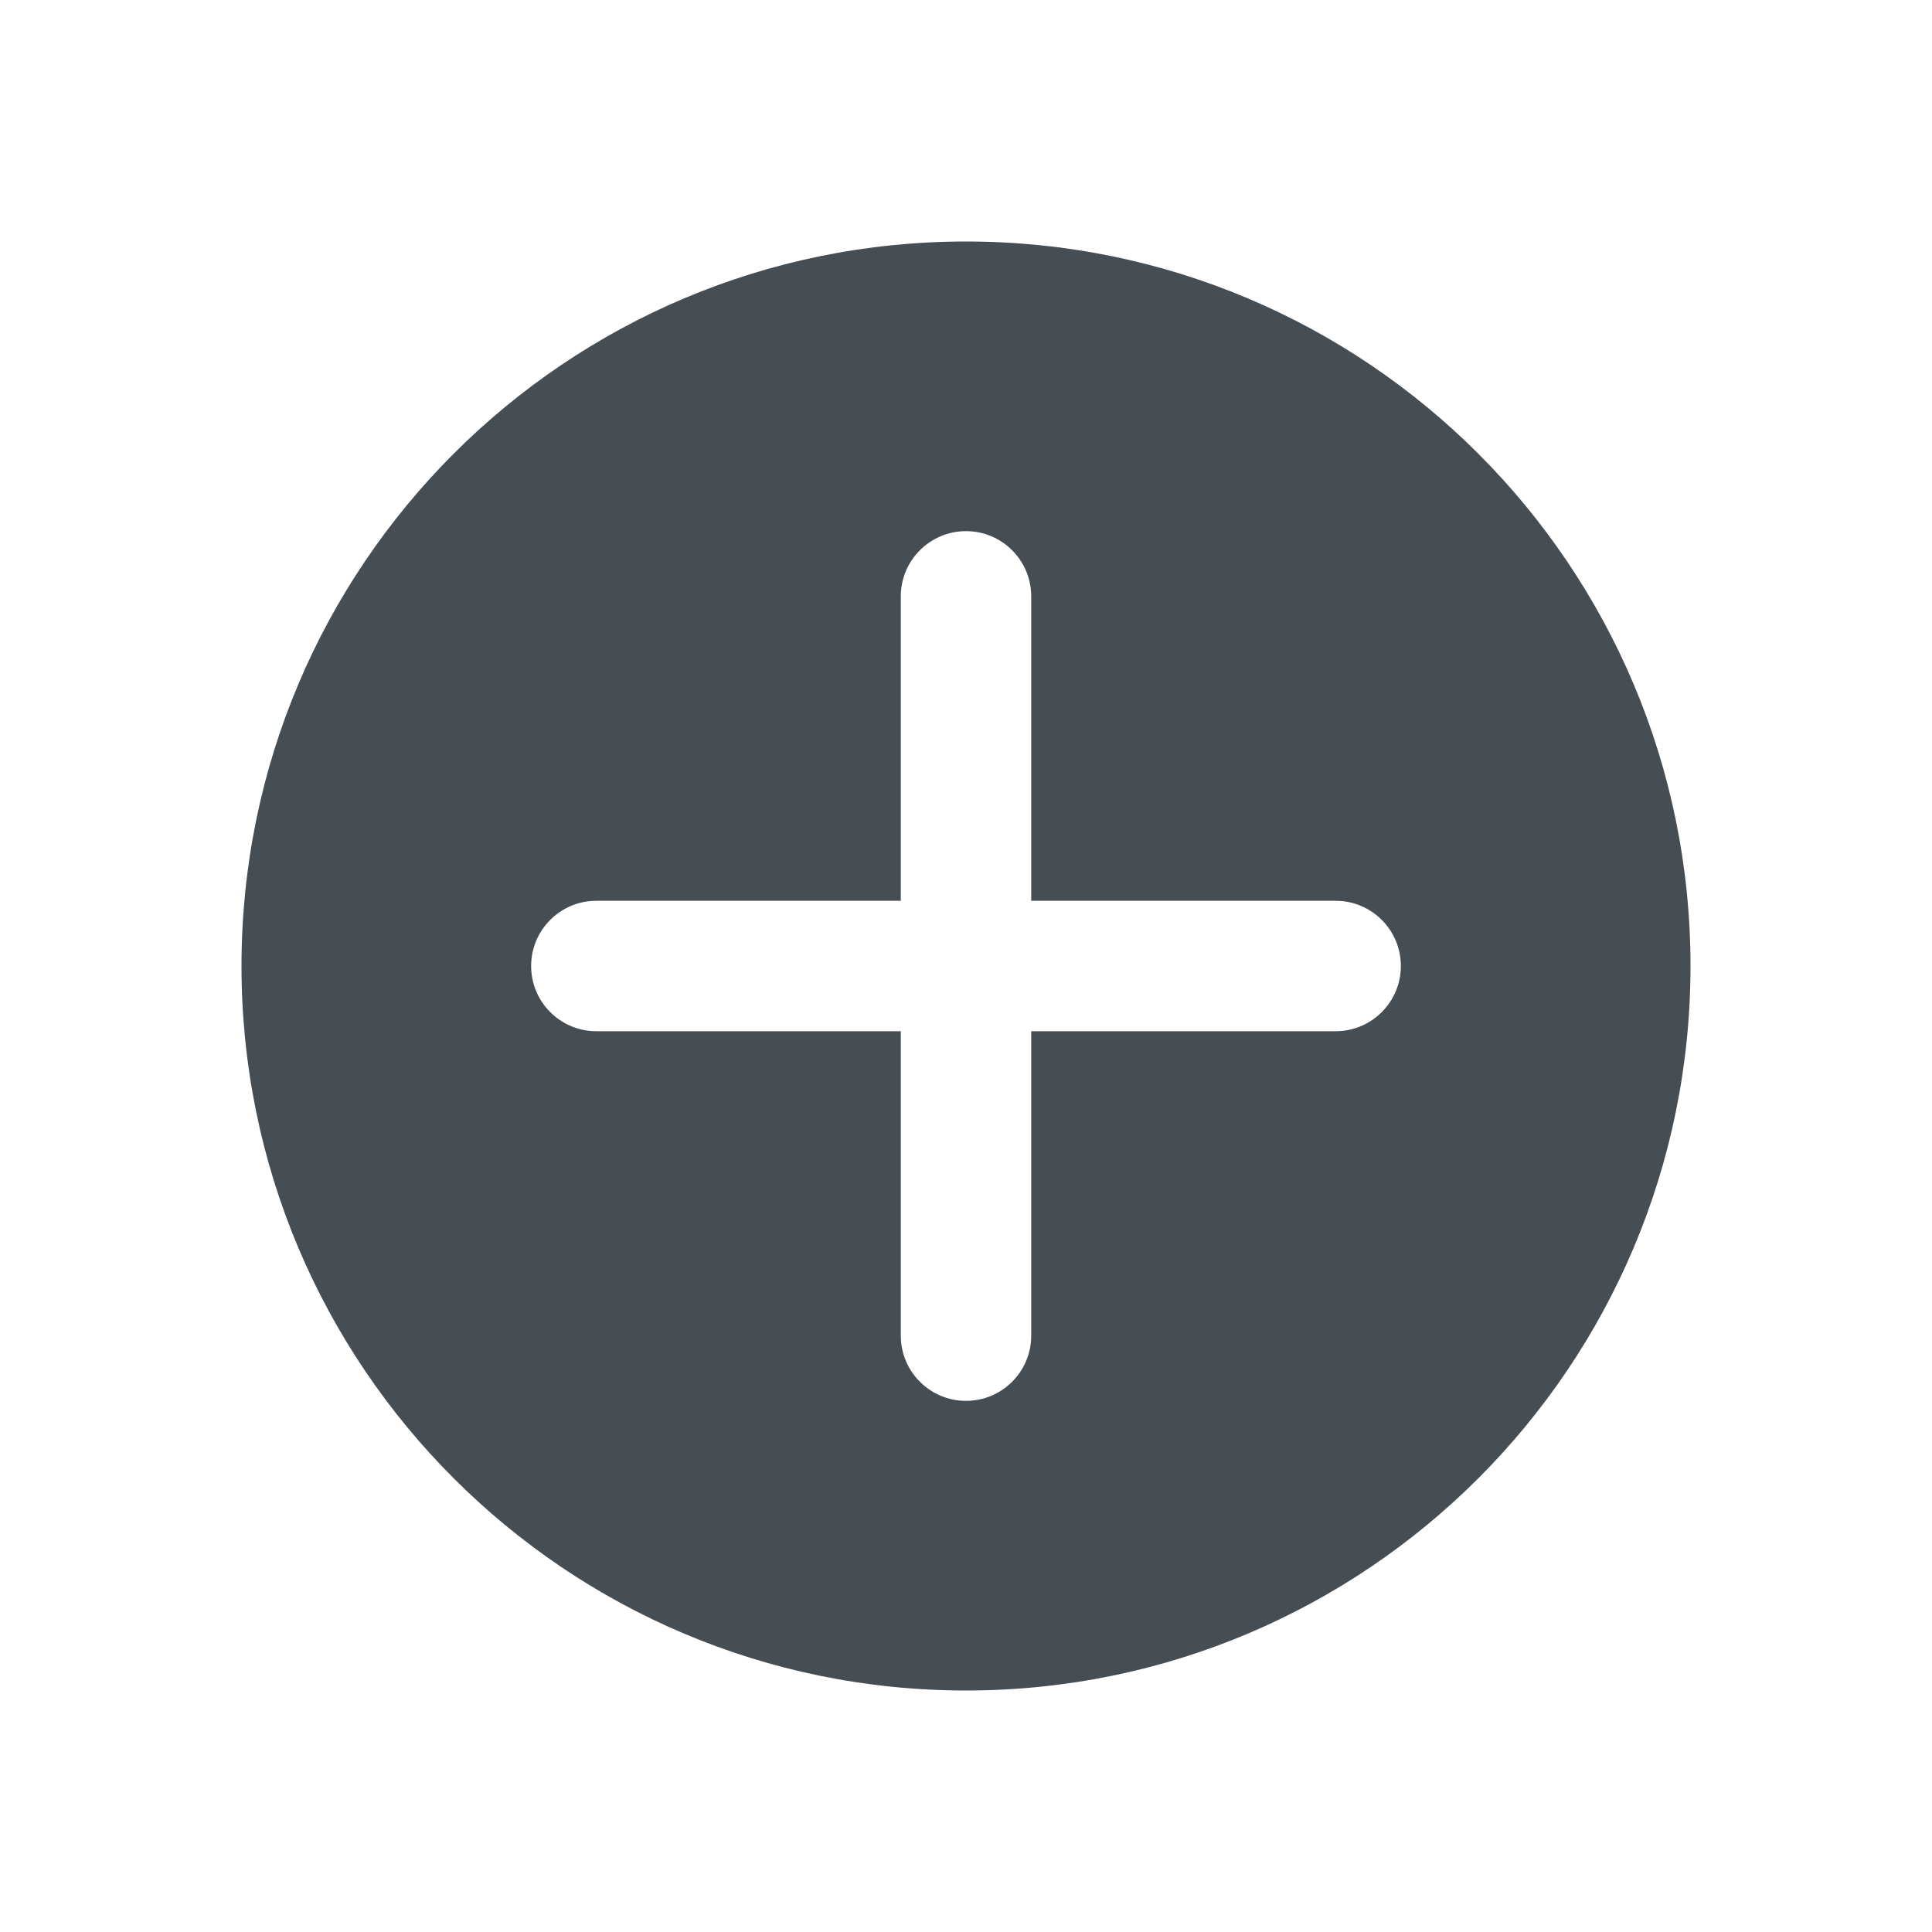
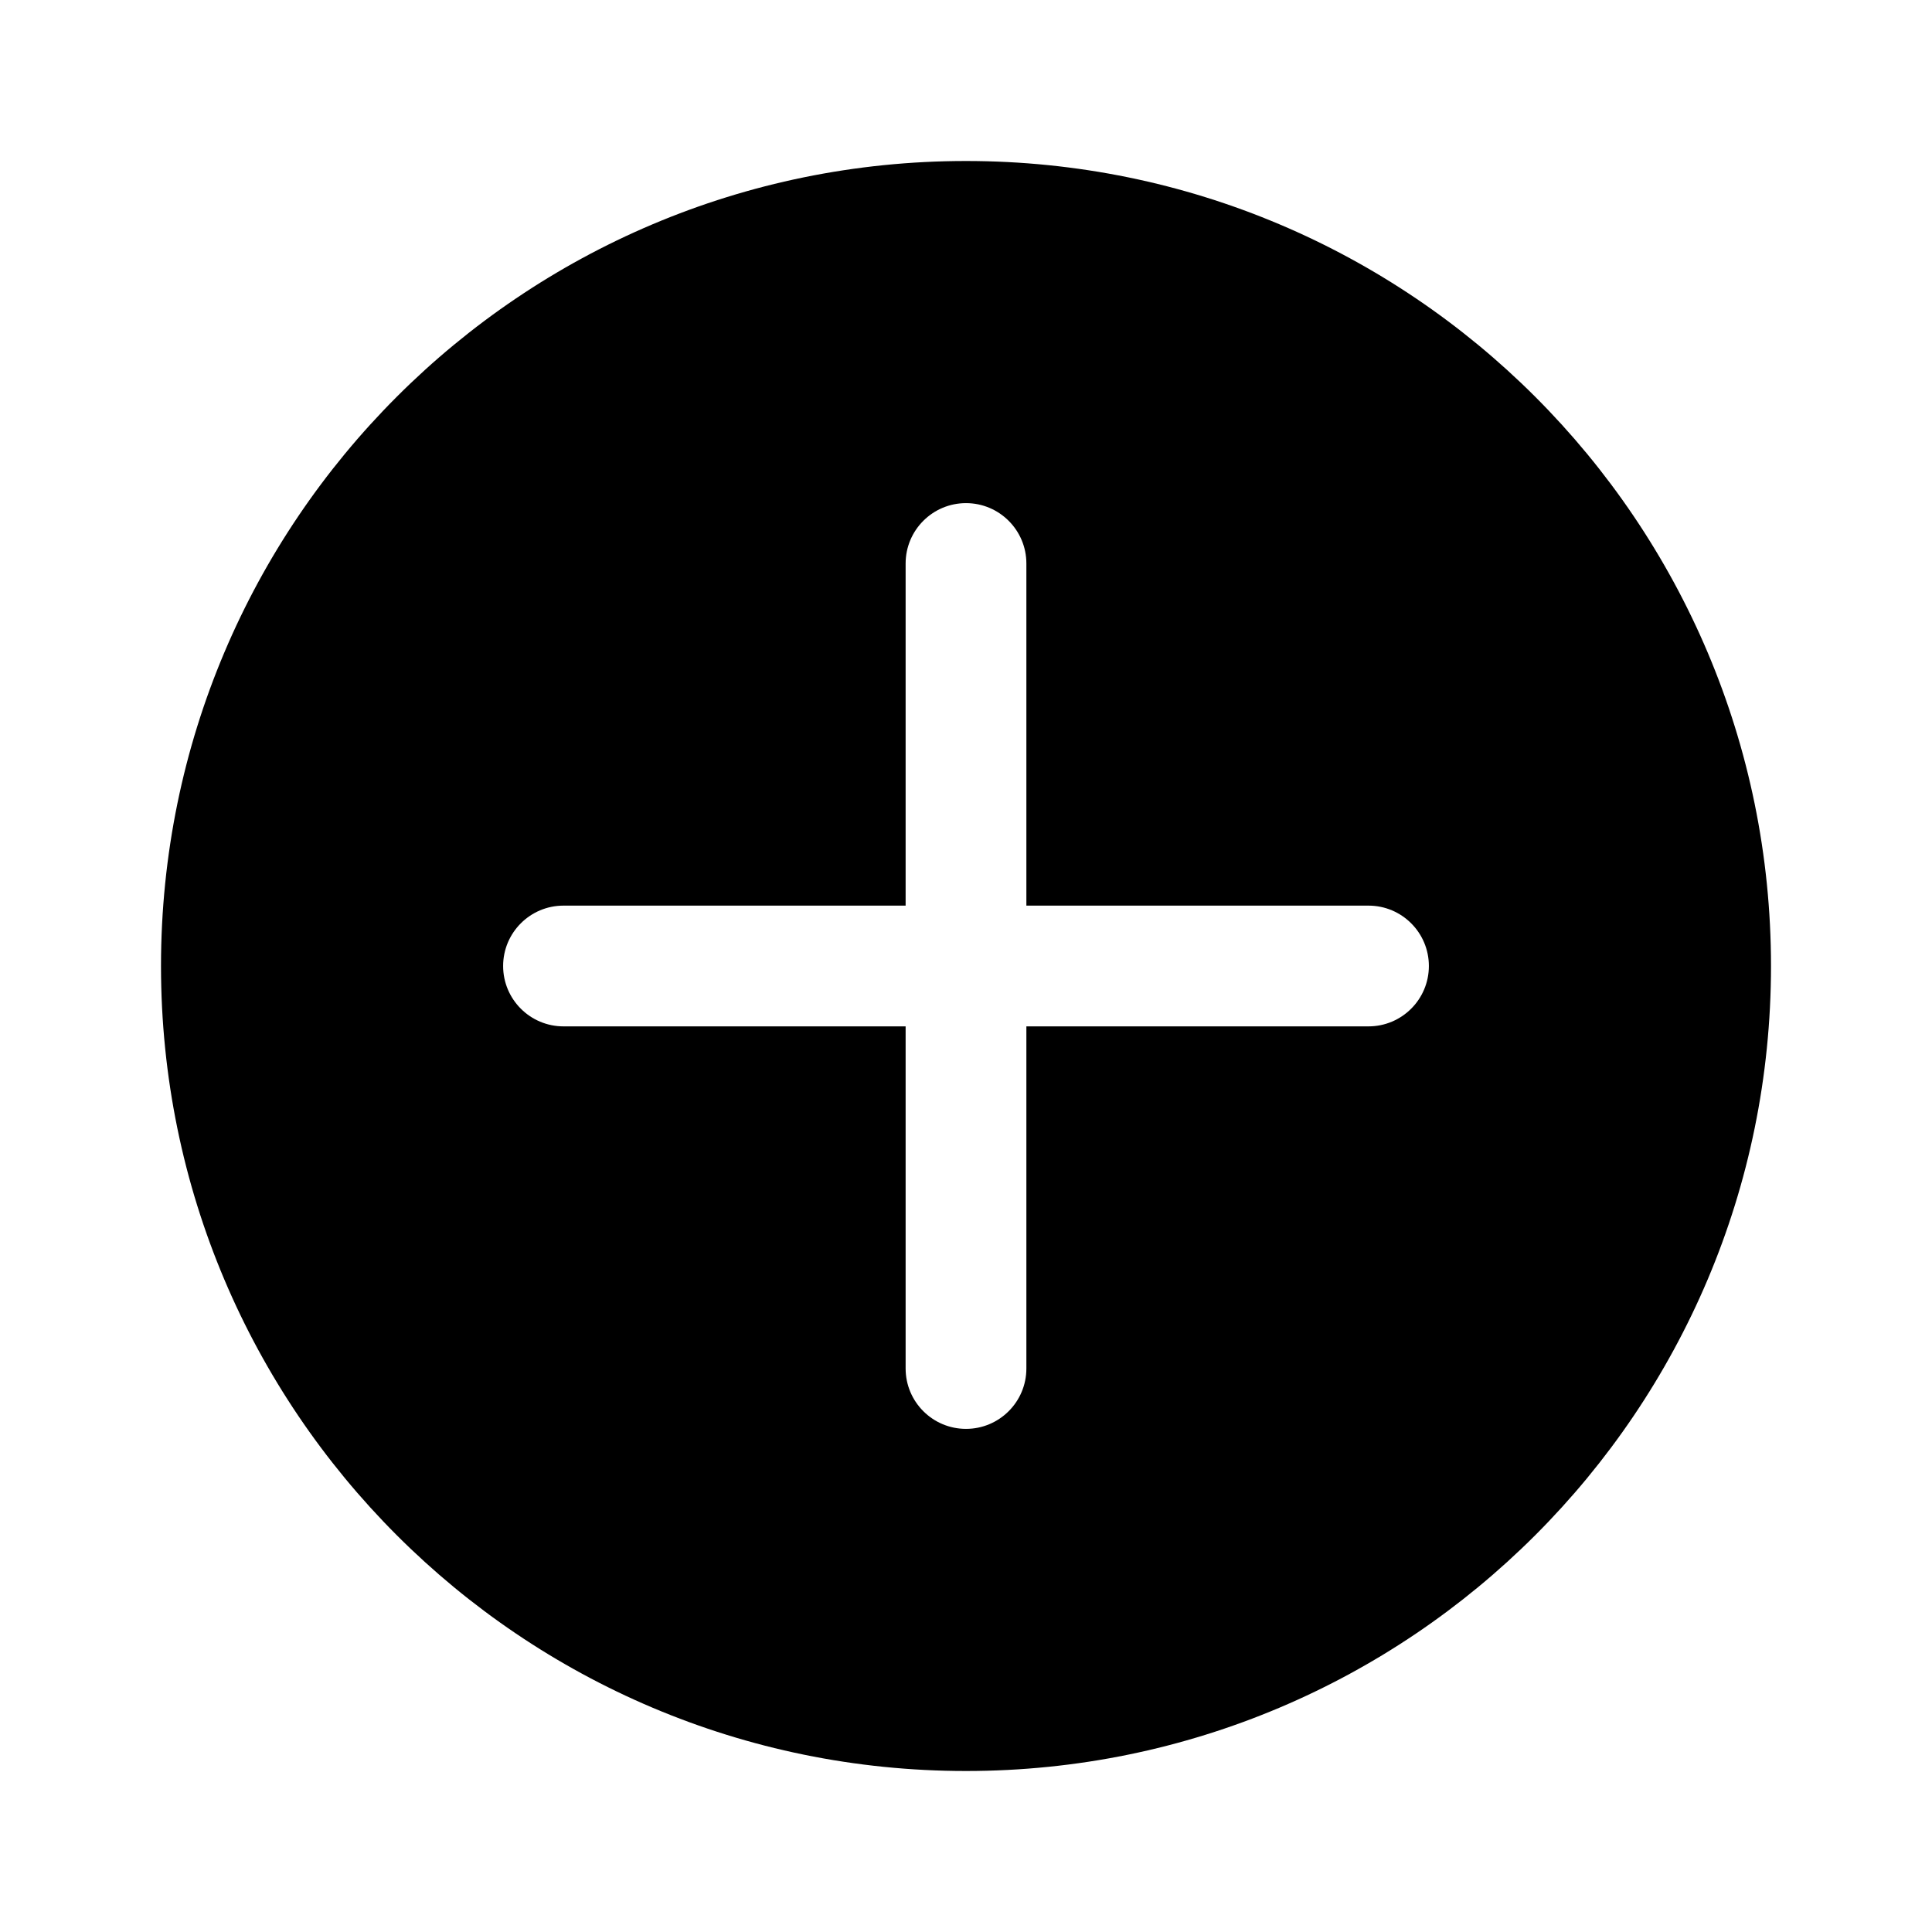
- <svg xmlns="http://www.w3.org/2000/svg" width="24" height="24" viewBox="0 0 24 24" fill="none">
-   <path fill-rule="evenodd" clip-rule="evenodd" d="M3 12C3 7.029 7.029 3 12 3C16.971 3 21 7.029 21 12C21 16.971 16.971 21 12 21C7.029 21 3 16.971 3 12ZM6.598 12C6.598 11.553 6.96 11.19 7.408 11.19H11.19V7.408C11.19 6.961 11.553 6.598 12 6.598C12.448 6.598 12.81 6.961 12.81 7.408V11.19H16.592C17.039 11.19 17.402 11.553 17.402 12C17.402 12.447 17.039 12.81 16.592 12.81H12.81V16.592C12.81 17.039 12.448 17.402 12 17.402C11.553 17.402 11.19 17.039 11.19 16.592V12.81H7.408C6.96 12.81 6.598 12.447 6.598 12Z" fill="#464E53" />
+ <svg xmlns="http://www.w3.org/2000/svg" width="24" height="24" viewBox="0 0 24 24">
+   <path fill-rule="evenodd" clip-rule="evenodd" d="M12 2C6.477 2 2 6.477 2 12C2 17.523 6.477 22 12 22C17.523 22 22 17.523 22 12C22 6.477 17.523 2 12 2ZM12 6.25C12.414 6.25 12.75 6.586 12.75 7V11.25H17C17.414 11.25 17.75 11.586 17.75 12C17.75 12.414 17.414 12.75 17 12.75H12.75V17C12.75 17.414 12.414 17.75 12 17.75C11.586 17.75 11.25 17.414 11.25 17V12.75H7C6.586 12.75 6.25 12.414 6.25 12C6.25 11.586 6.586 11.25 7 11.25H11.25V7C11.25 6.586 11.586 6.25 12 6.25Z" />
</svg>
